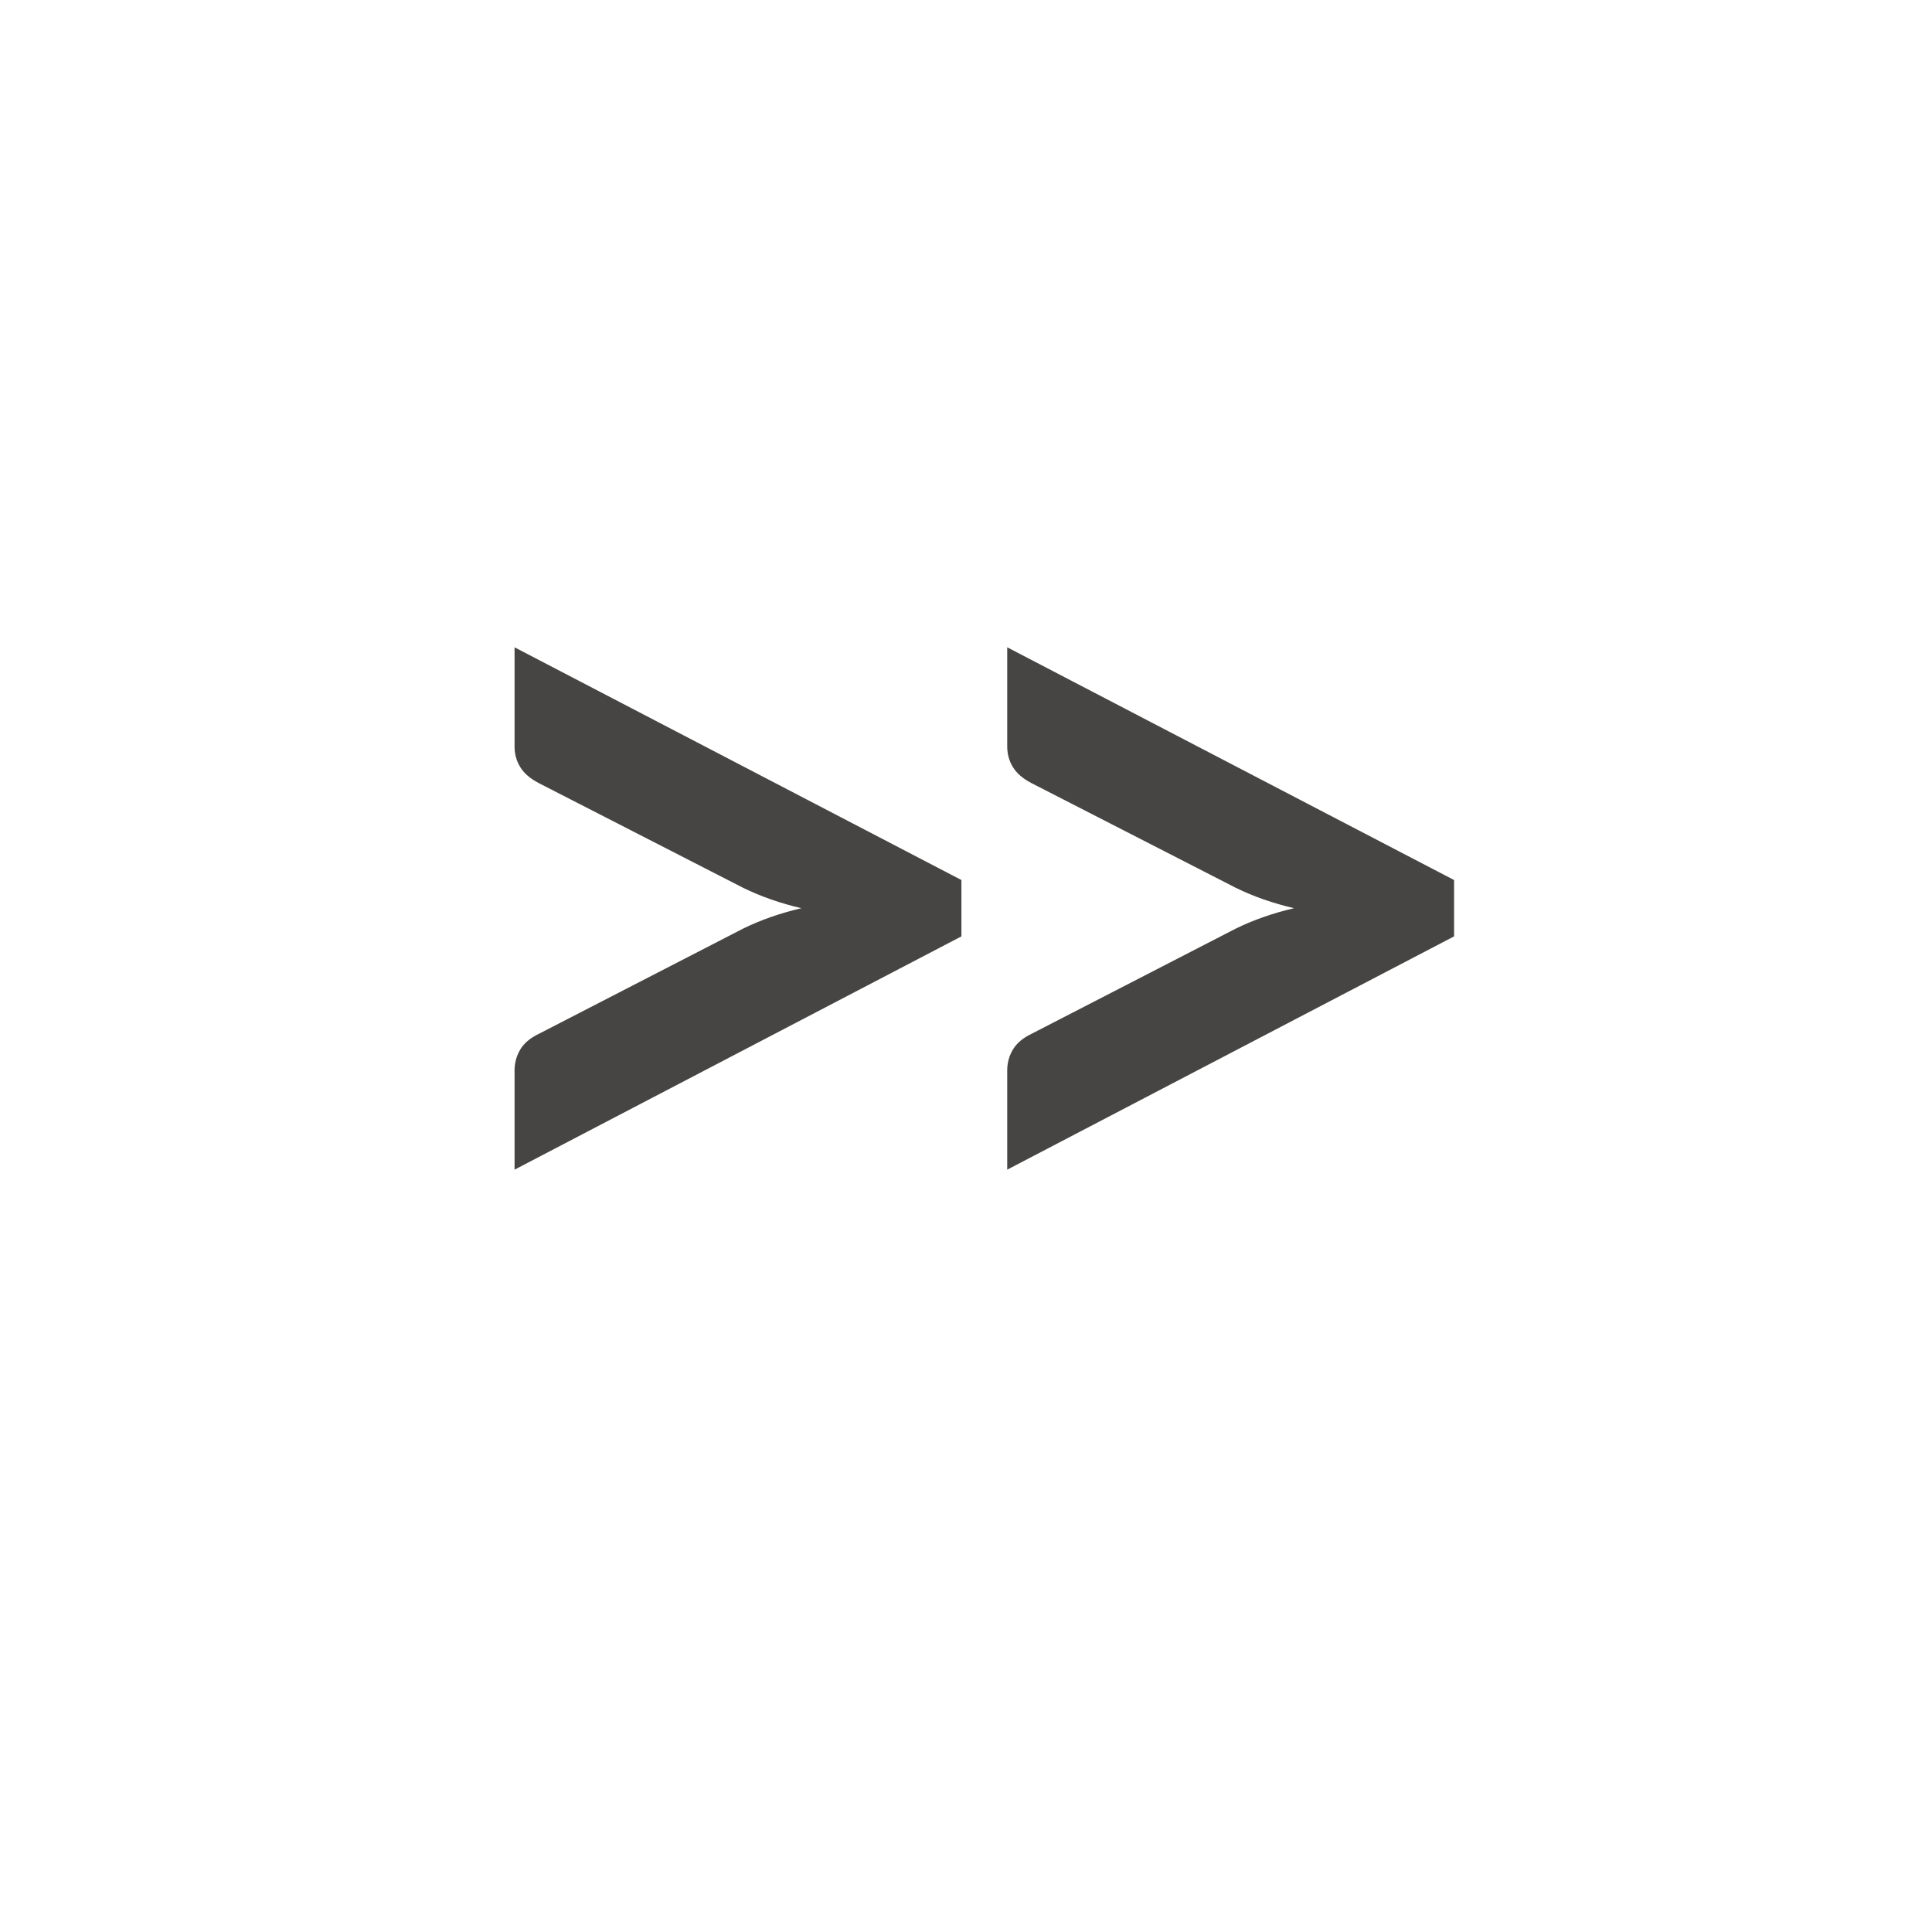
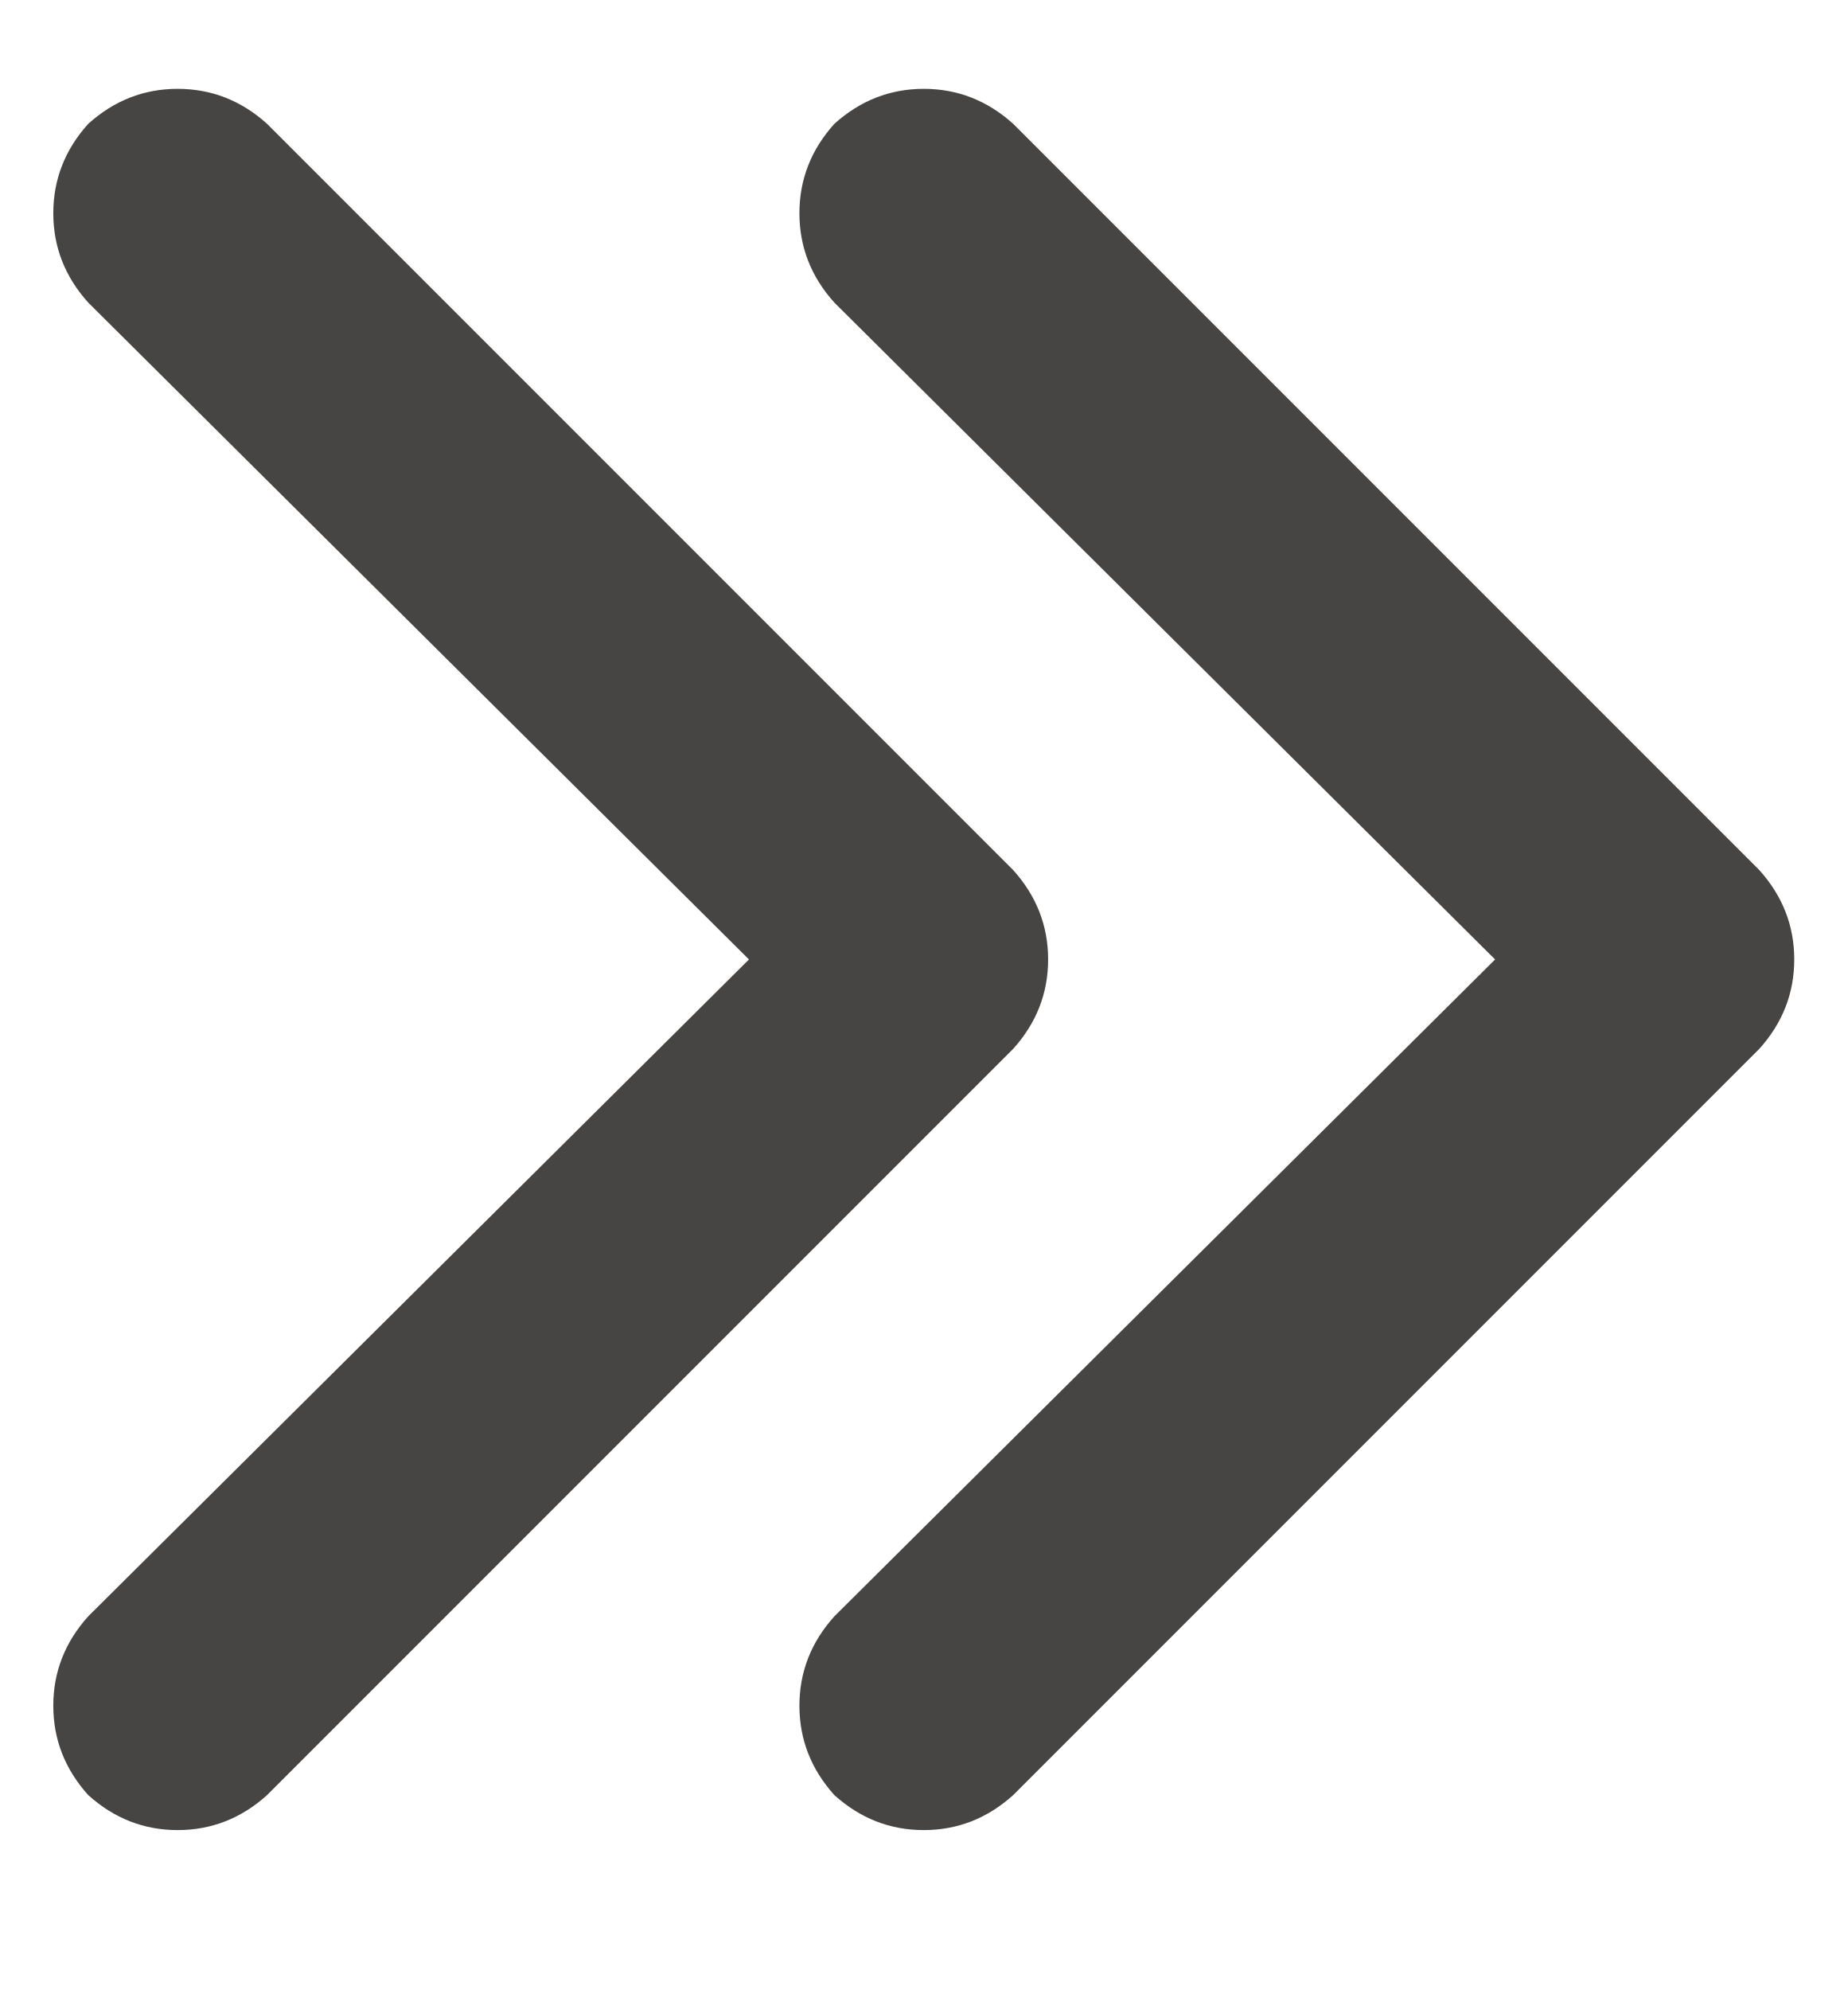
- <svg xmlns="http://www.w3.org/2000/svg" width="24px" height="24px" viewBox="0 0 24 24" version="1.1">
-   <g id="Page-1" stroke="none" stroke-width="1" fill="none" fill-rule="evenodd">
-     <g id="icon_last">
-       <rect id="Rectangle-2" stroke="#F5F5F5" x="0.5" y="0.5" width="0" height="0" rx="2" />
-       <path d="M11.943,10.932 L11.943,11.632 L6.392,14.53 L6.392,13.298 C6.392,13.205 6.415,13.118 6.462,13.039 C6.509,12.96 6.586,12.894 6.693,12.843 L9.234,11.534 C9.453,11.427 9.694,11.343 9.955,11.282 C9.694,11.221 9.453,11.137 9.234,11.03 L6.693,9.728 C6.586,9.672 6.509,9.606 6.462,9.528 C6.415,9.451 6.392,9.366 6.392,9.273 L6.392,8.041 L11.943,10.932 Z M18.063,10.932 L18.063,11.632 L12.512,14.53 L12.512,13.298 C12.512,13.205 12.535,13.118 12.582,13.039 C12.629,12.96 12.706,12.894 12.813,12.843 L15.354,11.534 C15.573,11.427 15.814,11.343 16.075,11.282 C15.814,11.221 15.573,11.137 15.354,11.03 L12.813,9.728 C12.706,9.672 12.629,9.606 12.582,9.528 C12.535,9.451 12.512,9.366 12.512,9.273 L12.512,8.041 L18.063,10.932 Z" id="&gt;&gt;" fill="#474543" />
+ <svg xmlns="http://www.w3.org/2000/svg" width="13px" height="14px" viewBox="0 0 13 13" version="1.1">
+   <g id="Page-1" fill-rule="evenodd">
+     <g id="icon_last_invalid">
+       <path d="M7.129 5.621C7.293 5.803 7.375 6.013 7.375 6.25C7.375 6.487 7.293 6.697 7.129 6.879L1.879 12.129C1.697 12.293 1.487 12.375 1.25 12.375C1.013 12.375 0.803 12.293 0.621 12.129C0.457 11.947 0.375 11.737 0.375 11.5C0.375 11.263 0.457 11.053 0.621 10.871L5.27 6.25L0.621 1.629C0.457 1.447 0.375 1.237 0.375 1C0.375 0.763 0.457 0.553 0.621 0.371C0.803 0.207 1.013 0.125 1.25 0.125C1.487 0.125 1.697 0.207 1.879 0.371L7.129 5.621ZM12.379 5.621C12.543 5.803 12.625 6.013 12.625 6.25C12.625 6.487 12.543 6.697 12.379 6.879L7.129 12.129C6.947 12.293 6.737 12.375 6.5 12.375C6.263 12.375 6.053 12.293 5.871 12.129C5.707 11.947 5.625 11.737 5.625 11.5C5.625 11.263 5.707 11.053 5.871 10.871L10.52 6.25L5.871 1.629C5.707 1.447 5.625 1.237 5.625 1C5.625 0.763 5.707 0.553 5.871 0.371C6.053 0.207 6.263 0.125 6.5 0.125C6.737 0.125 6.947 0.207 7.129 0.371L12.379 5.621Z" fill="#474543" />
    </g>
  </g>
</svg>
